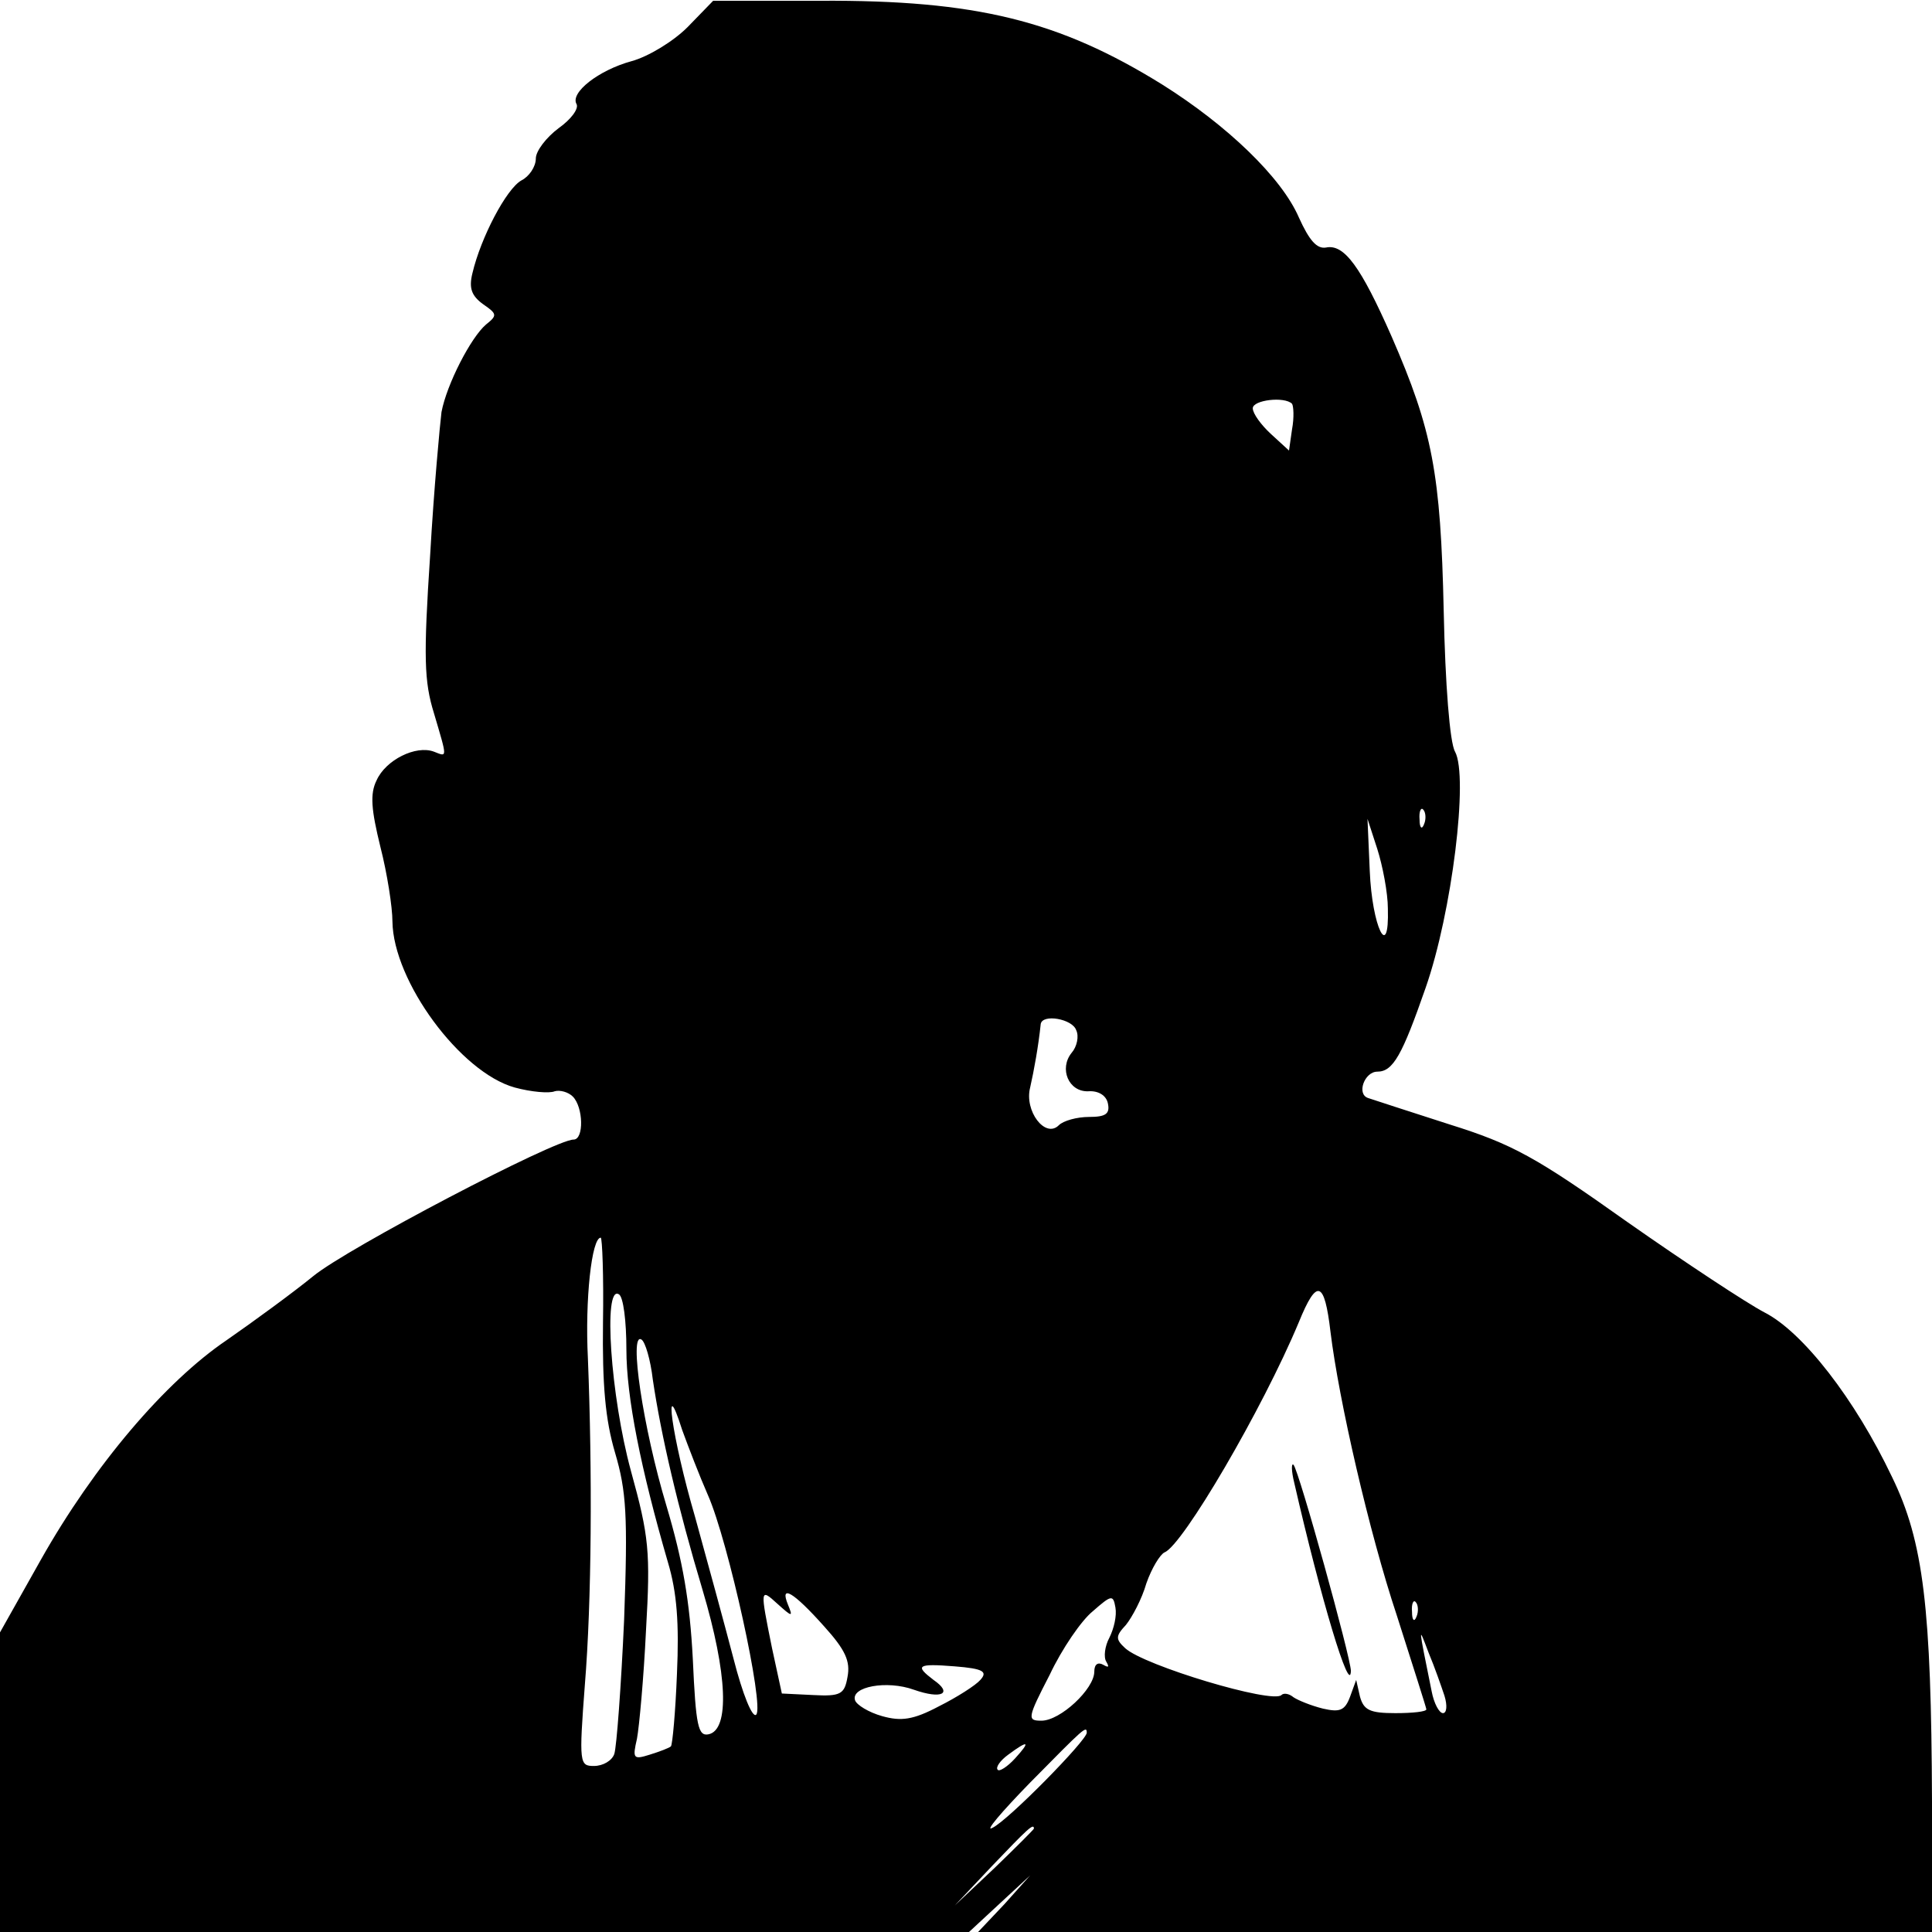
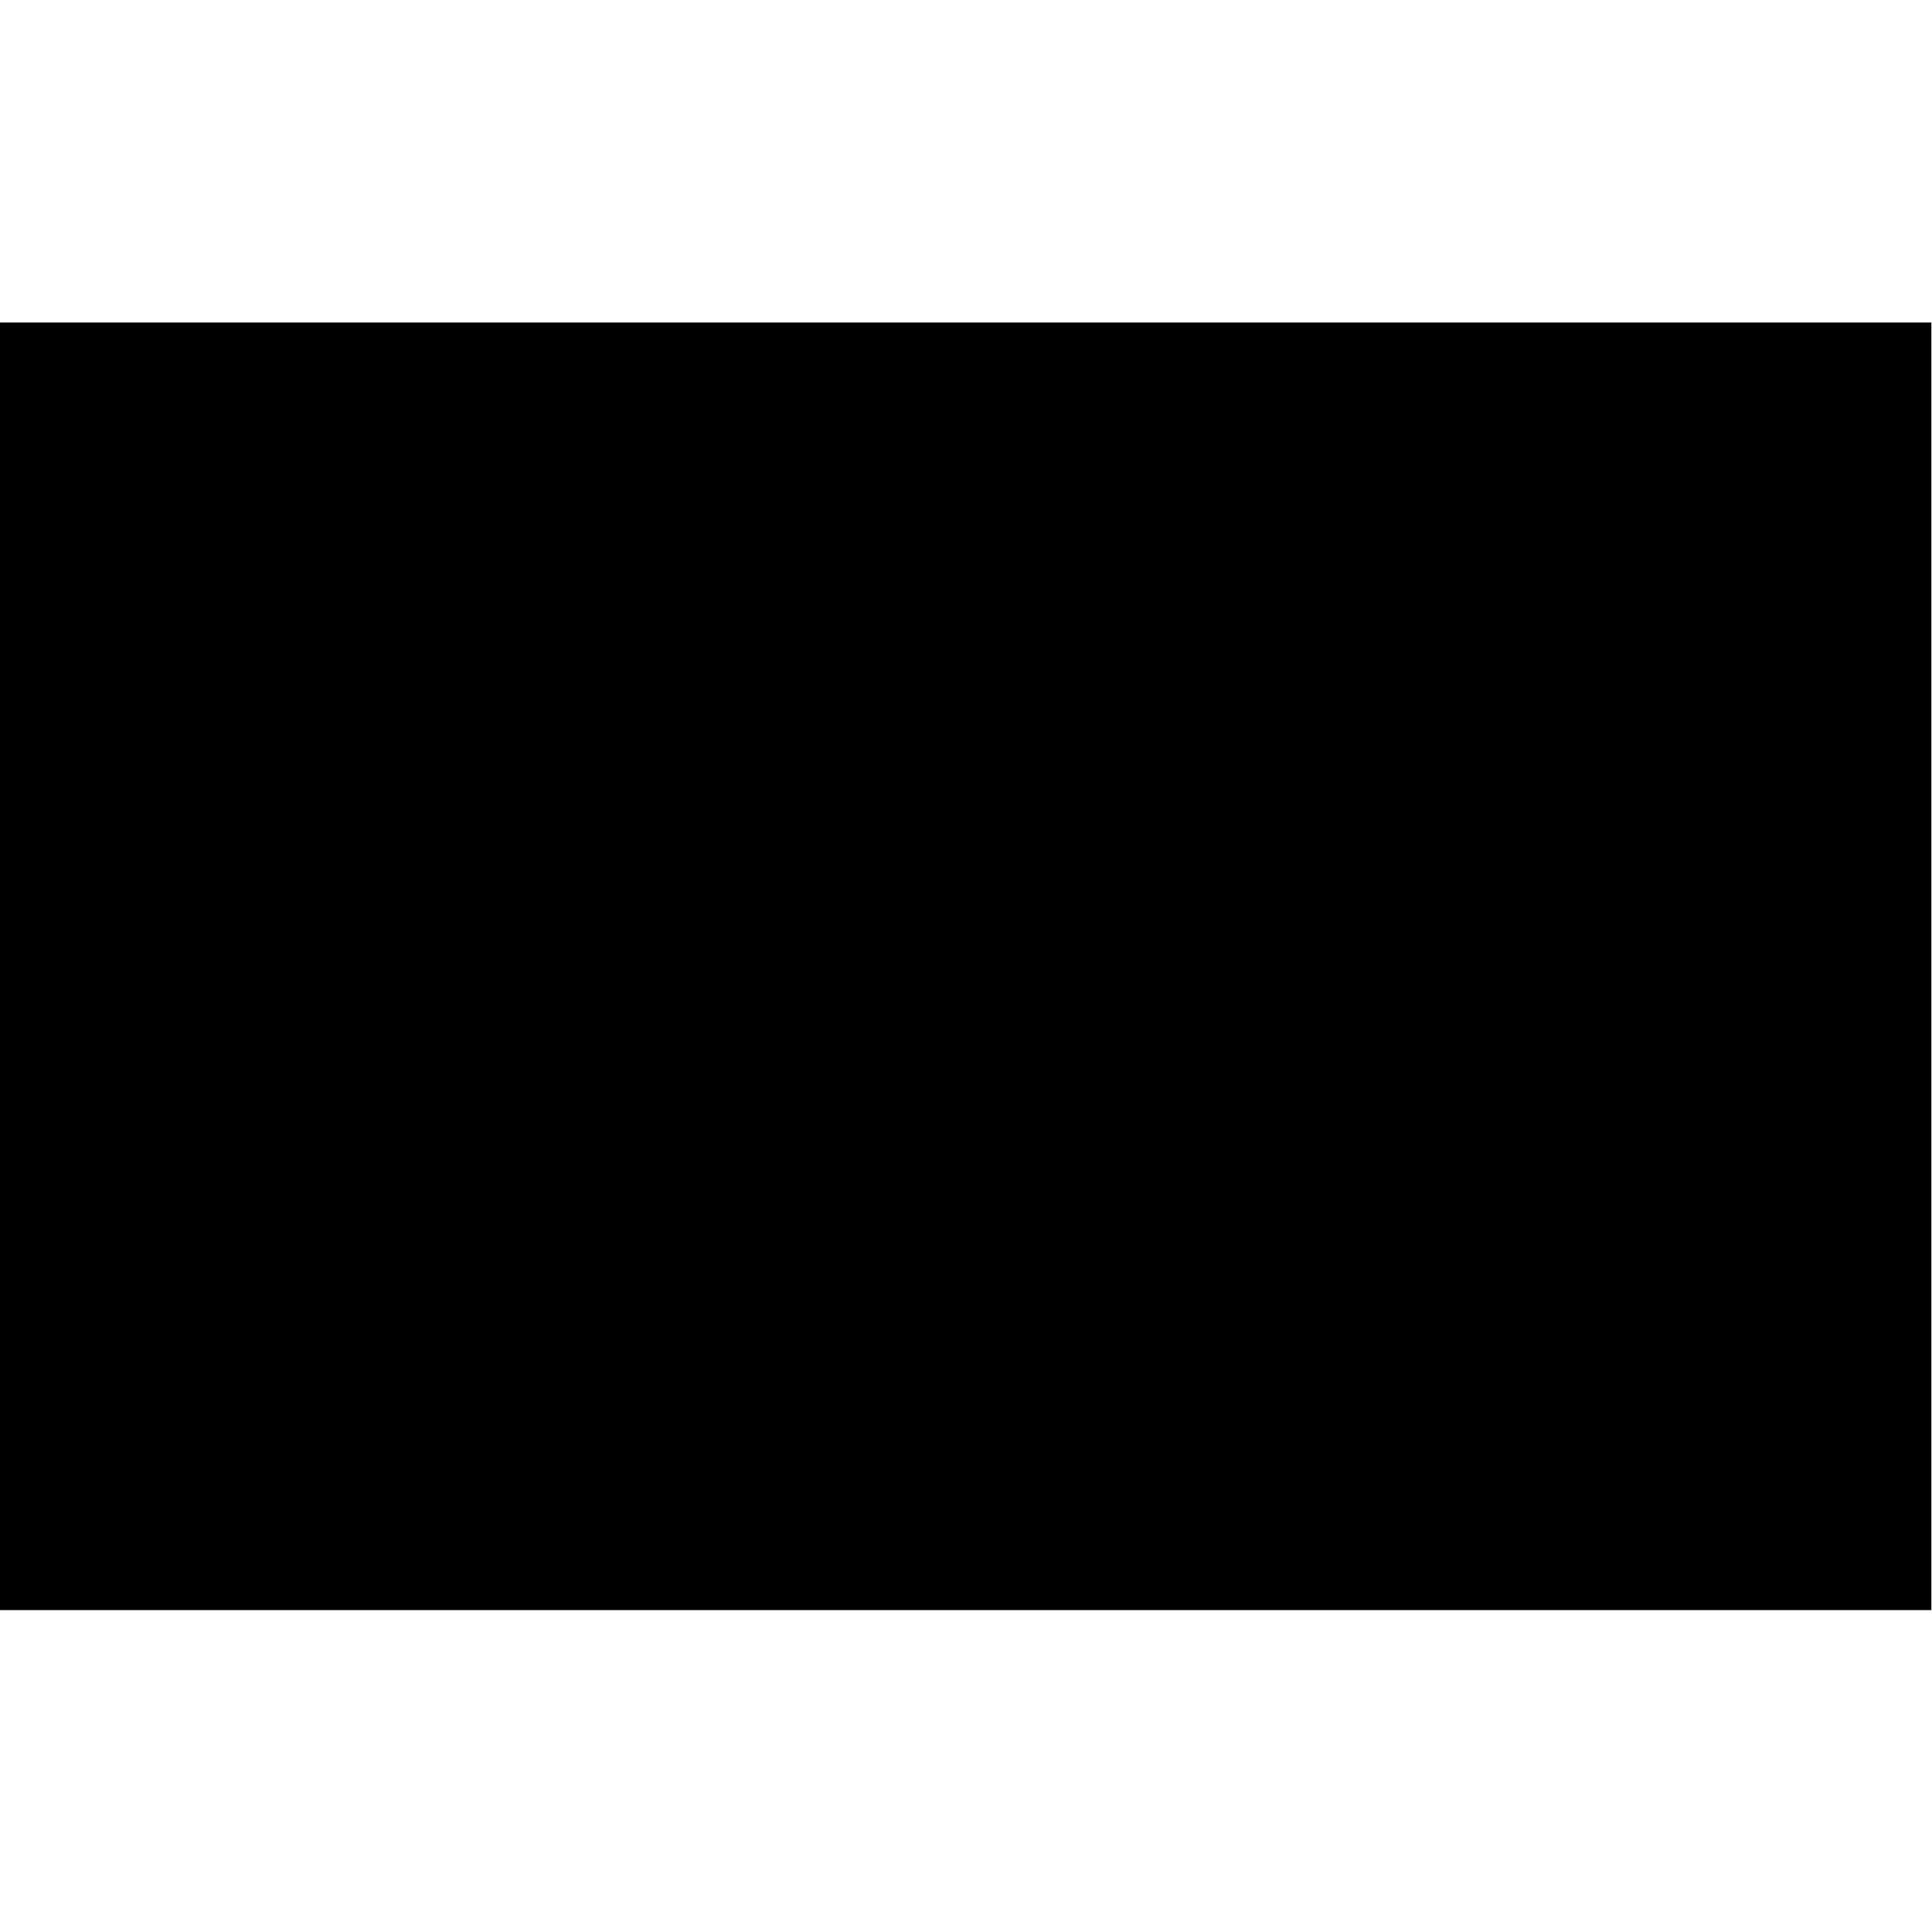
<svg xmlns="http://www.w3.org/2000/svg" version="1.0" width="16pt" height="16pt" viewBox="0 0 16 16" preserveAspectRatio="xMidYMid meet">
-   <g transform="translate(0,16) scale(0.00625,-0.00625)" fill="#000000" stroke="none">
-     <path d="M911 2524 c-19 -19 -52 -39 -74 -45 -44 -12 -82 -42 -73 -57 3 -6 -7 -20 -24 -32 -16 -12 -30 -30 -30 -40 0 -11 -9 -24 -19 -29 -20 -11 -54 -76 -65 -123 -5 -20 -1 -30 14 -41 19 -13 19 -15 4 -27 -20 -17 -52 -79 -59 -116 -2 -16 -10 -101 -15 -189 -9 -136 -8 -168 5 -210 18 -61 18 -58 0 -51 -24 9 -64 -11 -76 -38 -9 -18 -7 -39 5 -88 9 -35 16 -80 16 -99 1 -79 90 -200 162 -220 22 -6 46 -8 53 -5 7 2 18 -1 24 -7 14 -14 15 -57 1 -57 -25 0 -300 -144 -345 -181 -27 -22 -79 -60 -115 -85 -81 -55 -175 -165 -246 -291 l-54 -96 0 -198 0 -199 642 0 642 0 41 38 40 37 -34 -38 -35 -37 632 0 632 0 0 173 c-1 256 -11 344 -53 430 -49 103 -118 192 -169 218 -23 12 -105 66 -182 120 -121 86 -152 103 -235 129 -53 17 -102 33 -108 35 -16 5 -5 35 12 35 21 0 33 22 64 111 35 100 57 280 39 313 -7 12 -13 90 -15 186 -4 183 -15 240 -69 364 -41 93 -63 123 -87 118 -12 -2 -22 9 -36 40 -23 53 -95 122 -181 176 -137 85 -247 112 -453 111 l-142 0 -34 -35z m801 -499 c2 -3 3 -18 0 -34 l-4 -28 -24 22 c-13 12 -24 27 -24 34 0 11 42 16 52 6z m175 -557 c-3 -8 -6 -5 -6 6 -1 11 2 17 5 13 3 -3 4 -12 1 -19z m-48 -112 c2 -71 -21 -24 -24 50 l-3 69 13 -40 c7 -22 14 -58 14 -79z m-413 -161 c4 -8 1 -22 -6 -30 -17 -21 -4 -52 22 -51 14 1 24 -6 26 -16 3 -14 -3 -18 -25 -18 -16 0 -34 -5 -40 -11 -18 -18 -46 19 -38 50 5 22 11 55 14 84 2 14 42 7 47 -8z m-627 -387 c-1 -83 3 -129 16 -173 15 -51 17 -83 12 -221 -4 -89 -10 -169 -13 -178 -3 -9 -15 -16 -27 -16 -19 0 -20 3 -12 108 9 110 10 281 4 432 -4 78 5 160 17 160 2 0 4 -51 3 -112z m964 -13 c11 -90 51 -265 88 -376 21 -66 39 -122 39 -124 0 -3 -18 -5 -41 -5 -34 0 -42 4 -47 22 l-5 22 -8 -22 c-7 -19 -14 -21 -36 -16 -16 4 -33 11 -39 15 -6 5 -13 6 -16 3 -12 -12 -182 39 -207 62 -13 12 -13 16 1 31 8 10 21 34 27 55 7 20 18 38 24 41 24 9 130 190 178 305 24 59 34 55 42 -13z m-933 -23 c0 -63 19 -158 55 -282 12 -40 15 -81 12 -148 -2 -51 -6 -94 -8 -96 -2 -2 -15 -7 -28 -11 -22 -7 -23 -5 -17 21 3 16 9 81 12 144 6 104 4 124 -20 211 -27 99 -37 247 -16 234 6 -3 10 -36 10 -73z m35 -40 c11 -74 33 -169 66 -279 33 -111 36 -185 8 -191 -14 -3 -17 11 -21 100 -4 76 -13 129 -35 203 -31 103 -50 231 -33 220 5 -3 12 -27 15 -53z m73 -153 c27 -61 75 -280 64 -291 -5 -5 -18 27 -30 74 -12 46 -35 130 -51 188 -31 106 -43 197 -17 115 8 -22 23 -61 34 -86z m106 -145 c-11 27 7 17 48 -29 28 -31 35 -46 31 -67 -4 -23 -9 -26 -46 -24 l-41 2 -13 60 c-16 79 -16 80 7 59 20 -18 21 -18 14 -1z m426 -44 c-6 -11 -8 -26 -4 -32 4 -7 3 -8 -4 -4 -7 4 -12 1 -12 -9 0 -23 -45 -65 -70 -65 -19 0 -19 3 11 61 16 34 42 72 57 84 25 22 27 22 30 5 2 -11 -2 -28 -8 -40z m407 28 c-3 -8 -6 -5 -6 6 -1 11 2 17 5 13 3 -3 4 -12 1 -19z m37 -105 c4 -13 3 -23 -2 -23 -5 0 -12 13 -15 29 -18 89 -18 88 -4 51 8 -19 17 -45 21 -57z m-615 21 c-6 -7 -31 -23 -55 -35 -34 -18 -50 -20 -75 -13 -18 5 -34 15 -36 21 -6 18 42 27 78 14 37 -13 52 -5 26 13 -25 19 -22 22 28 18 38 -3 44 -7 34 -18z m141 -70 c0 -10 -104 -116 -125 -126 -11 -6 12 21 50 60 72 73 75 76 75 66z m-95 -34 c-10 -11 -21 -18 -23 -15 -3 3 3 12 14 20 27 20 30 18 9 -5z m25 -93 c0 -1 -24 -25 -52 -52 l-53 -50 50 53 c46 48 55 57 55 49z" />
-     <path d="M1715 595 c35 -153 74 -283 75 -249 0 17 -69 266 -76 273 -3 3 -3 -8 1 -24z" />
+   <g transform="translate(0,16) scale(0.001481,-0.001481)" fill="#000000" stroke="none">
+     <path d="M0 5400 l0 -3600 5400 0 5400 0 0 3600 0 3600 -5400 0 -5400 0 0 -3600z" />
  </g>
</svg>
